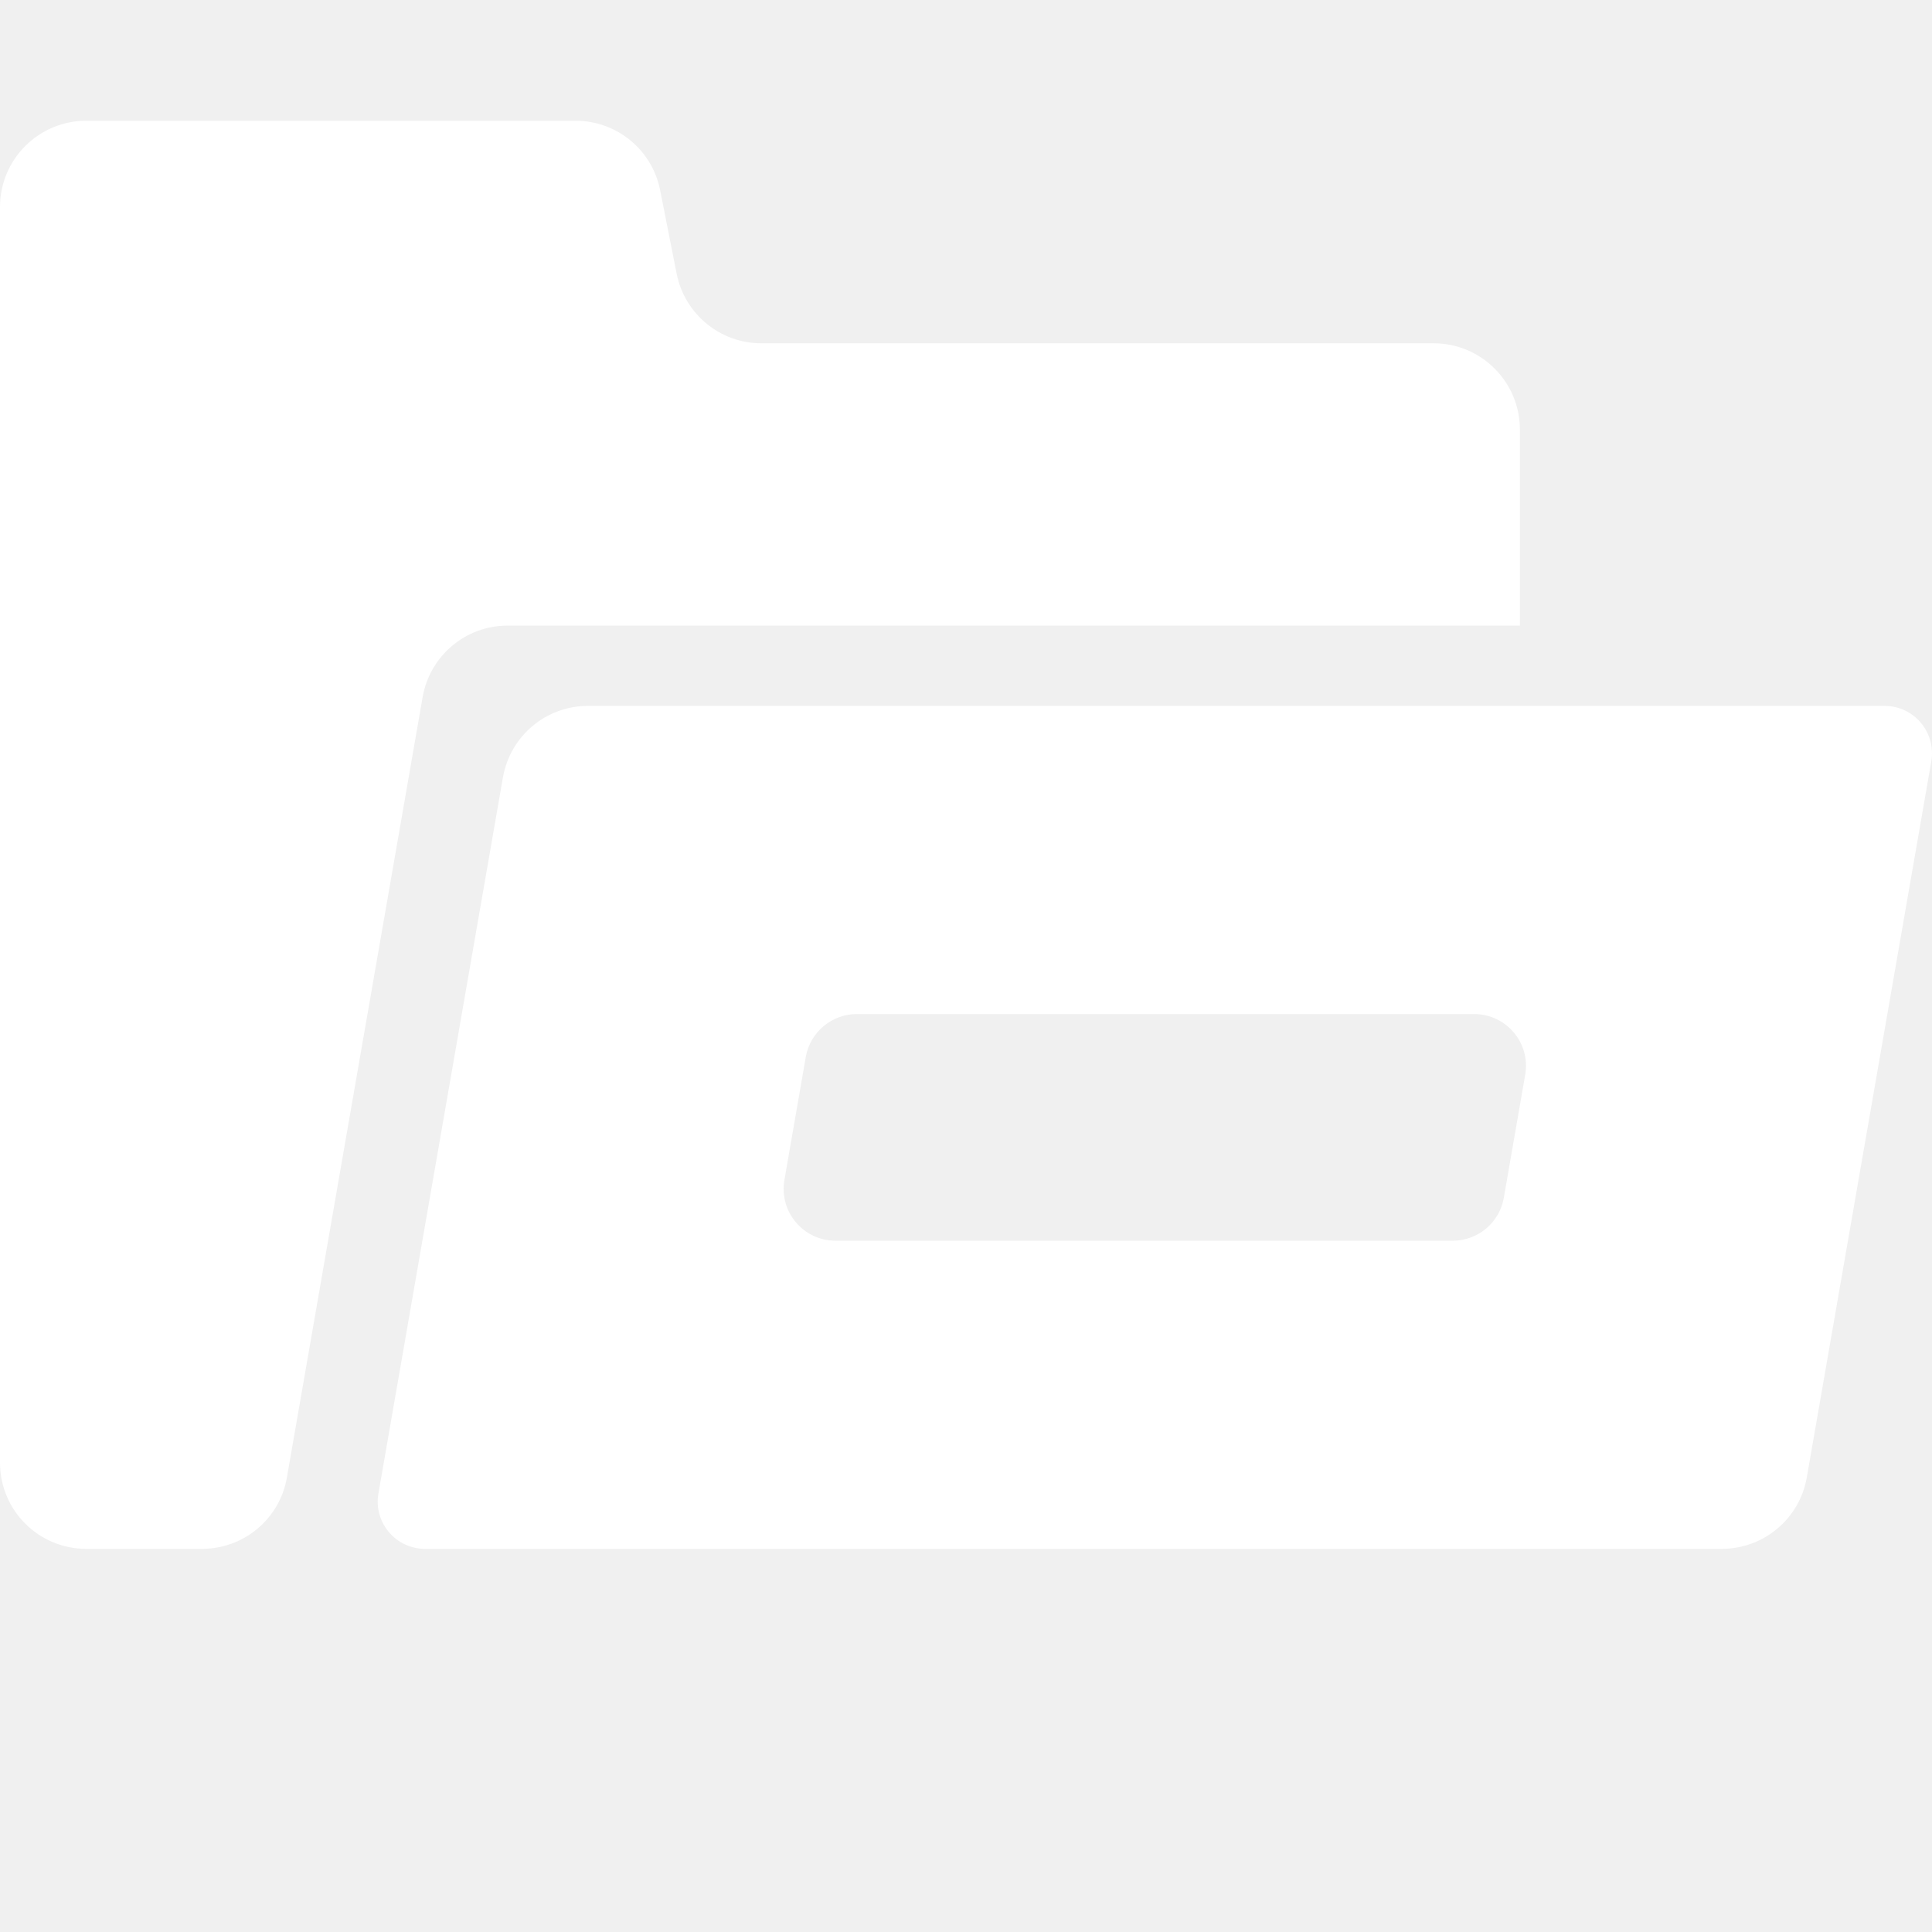
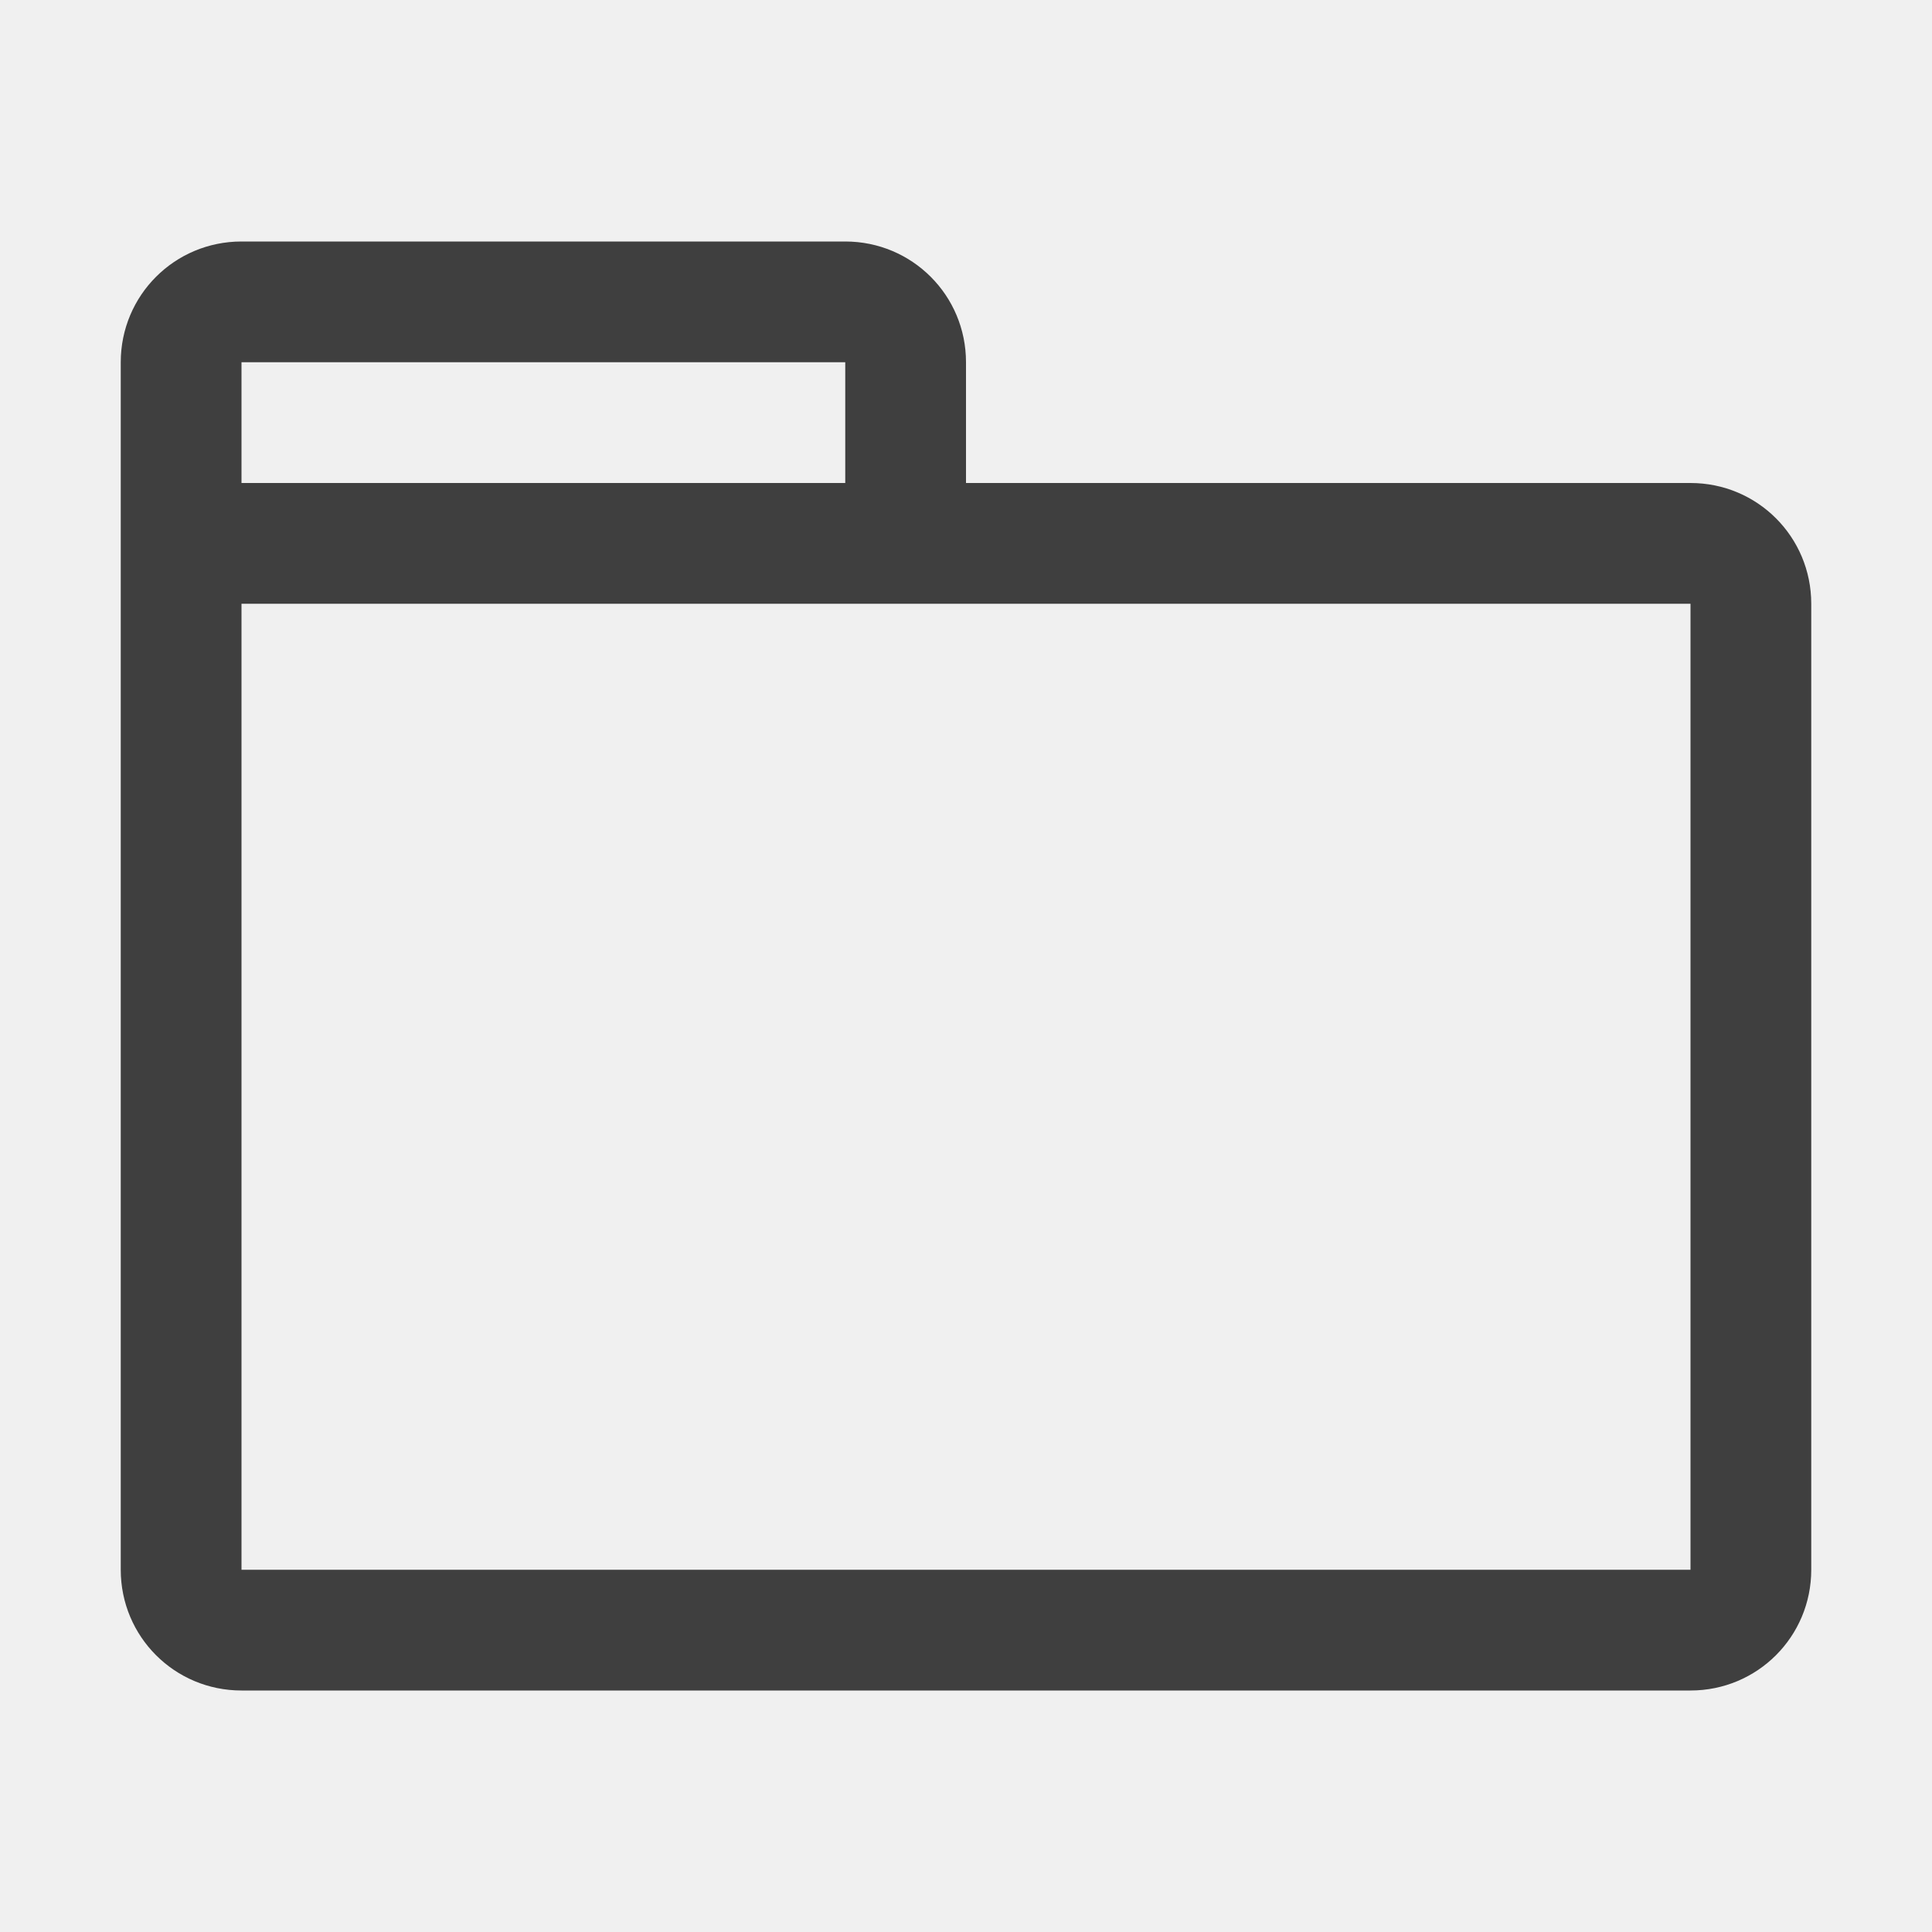
- <svg xmlns="http://www.w3.org/2000/svg" width="100%" height="100%" viewBox="0 0 16 16" version="1.1" xml:space="preserve" style="fill-rule:evenodd;clip-rule:evenodd;stroke-linejoin:round;stroke-miterlimit:2;">
-   <g>
-     <path d="M4.203,5.181L12.587,5.181L12.587,3.557C12.587,3.163 12.267,2.843 11.873,2.843L6.305,2.843C5.964,2.843 5.671,2.602 5.604,2.268L5.467,1.575C5.401,1.241 5.108,1 4.767,1L0.714,1C0.32,1 0,1.32 0,1.714L0,12.113C0,12.508 0.32,12.827 0.714,12.827L1.673,12.827C2.02,12.827 2.317,12.578 2.376,12.236L3.5,5.773C3.56,5.431 3.856,5.181 4.203,5.181Z" style="fill:white;fill-rule:nonzero;" />
-     <path d="M15.608,5.846L4.868,5.846C4.521,5.846 4.225,6.096 4.165,6.438L3.134,12.368C3.092,12.608 3.277,12.827 3.52,12.827L14.259,12.827C14.606,12.827 14.903,12.578 14.963,12.236L15.994,6.306C16.036,6.066 15.851,5.846 15.608,5.846ZM12.631,8.901L12.454,9.92C12.418,10.125 12.24,10.275 12.031,10.275L6.919,10.275C6.653,10.275 6.451,10.035 6.496,9.773L6.673,8.754C6.709,8.548 6.888,8.398 7.096,8.398L12.208,8.398C12.475,8.398 12.677,8.638 12.631,8.901Z" style="fill:white;fill-rule:nonzero;" />
-   </g>
+ <svg xmlns="http://www.w3.org/2000/svg" version="1.1" id="Capa_1" x="0px" y="0px" viewBox="0 0 16 16" xml:space="preserve" width="16" height="16">
+   <defs id="defs3452" />
+   <g id="g3420" transform="translate(0,-299.387)" />
+   <g id="g3422" transform="translate(0,-299.387)" />
+   <g id="g3424" transform="translate(0,-299.387)" />
+   <g id="g3426" transform="translate(0,-299.387)" />
+   <g id="g3428" transform="translate(0,-299.387)" />
+   <g id="g3430" transform="translate(0,-299.387)" />
+   <g id="g3432" transform="translate(0,-299.387)" />
+   <g id="g3434" transform="translate(0,-299.387)" />
+   <g id="g3436" transform="translate(0,-299.387)" />
+   <g id="g3438" transform="translate(0,-299.387)" />
+   <g id="g3440" transform="translate(0,-299.387)" />
+   <g id="g3442" transform="translate(0,-299.387)" />
+   <g id="g3444" transform="translate(0,-299.387)" />
+   <g id="g3446" transform="translate(0,-299.387)" />
+   <g id="g3448" transform="translate(0,-299.387)" />
+   <path id="rect1039" style="fill:#3f3f3f;stroke-width:3.78;stroke-linecap:round;stroke-linejoin:round" d="M 2 2 C 1.446 2 1 2.446 1 3 L 1 5 L 1 10 L 1 13 C 1 13.554 1.446 14 2 14 L 14 14 C 14.554 14 15 13.554 15 13 L 15 5 C 15 4.446 14.554 4 14 4 L 8 4 L 8 3 C 8 2.446 7.554 2 7 2 L 2 2 z M 2 3 L 7 3 L 7 4 L 2 4 L 2 3 z M 2 5 L 14 5 L 14 13 L 2 13 L 2 5 z " />
</svg>
